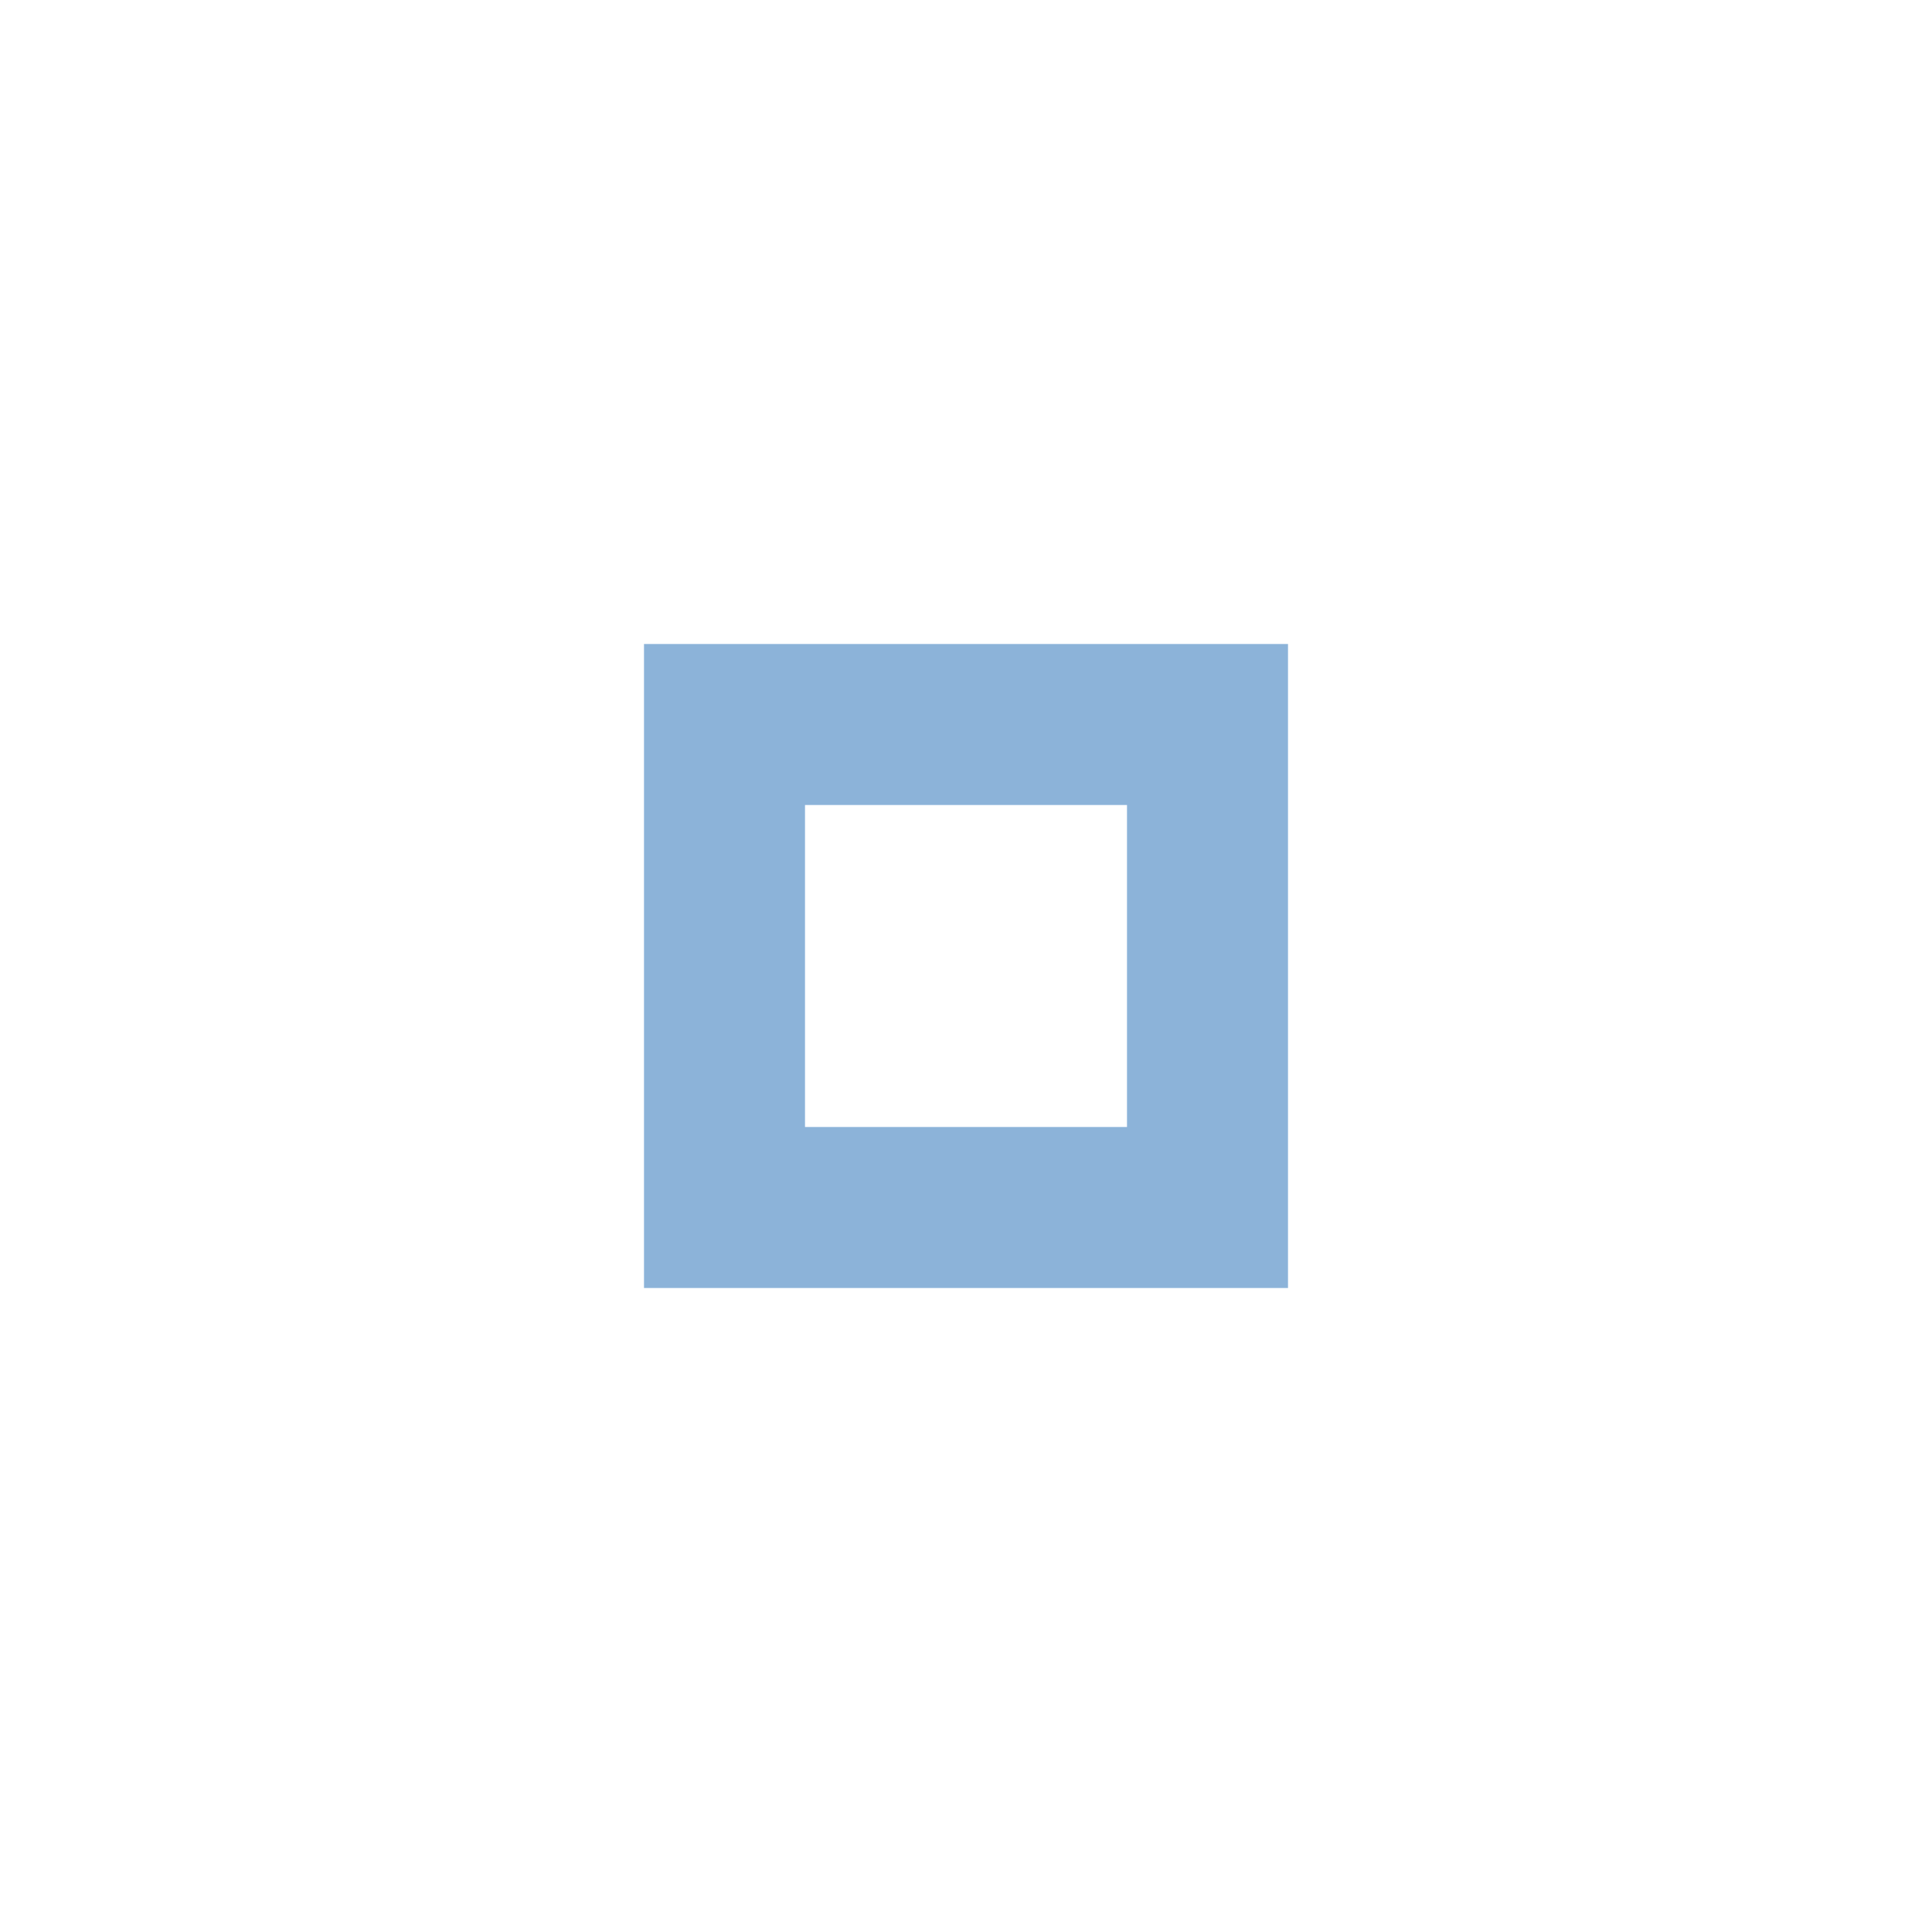
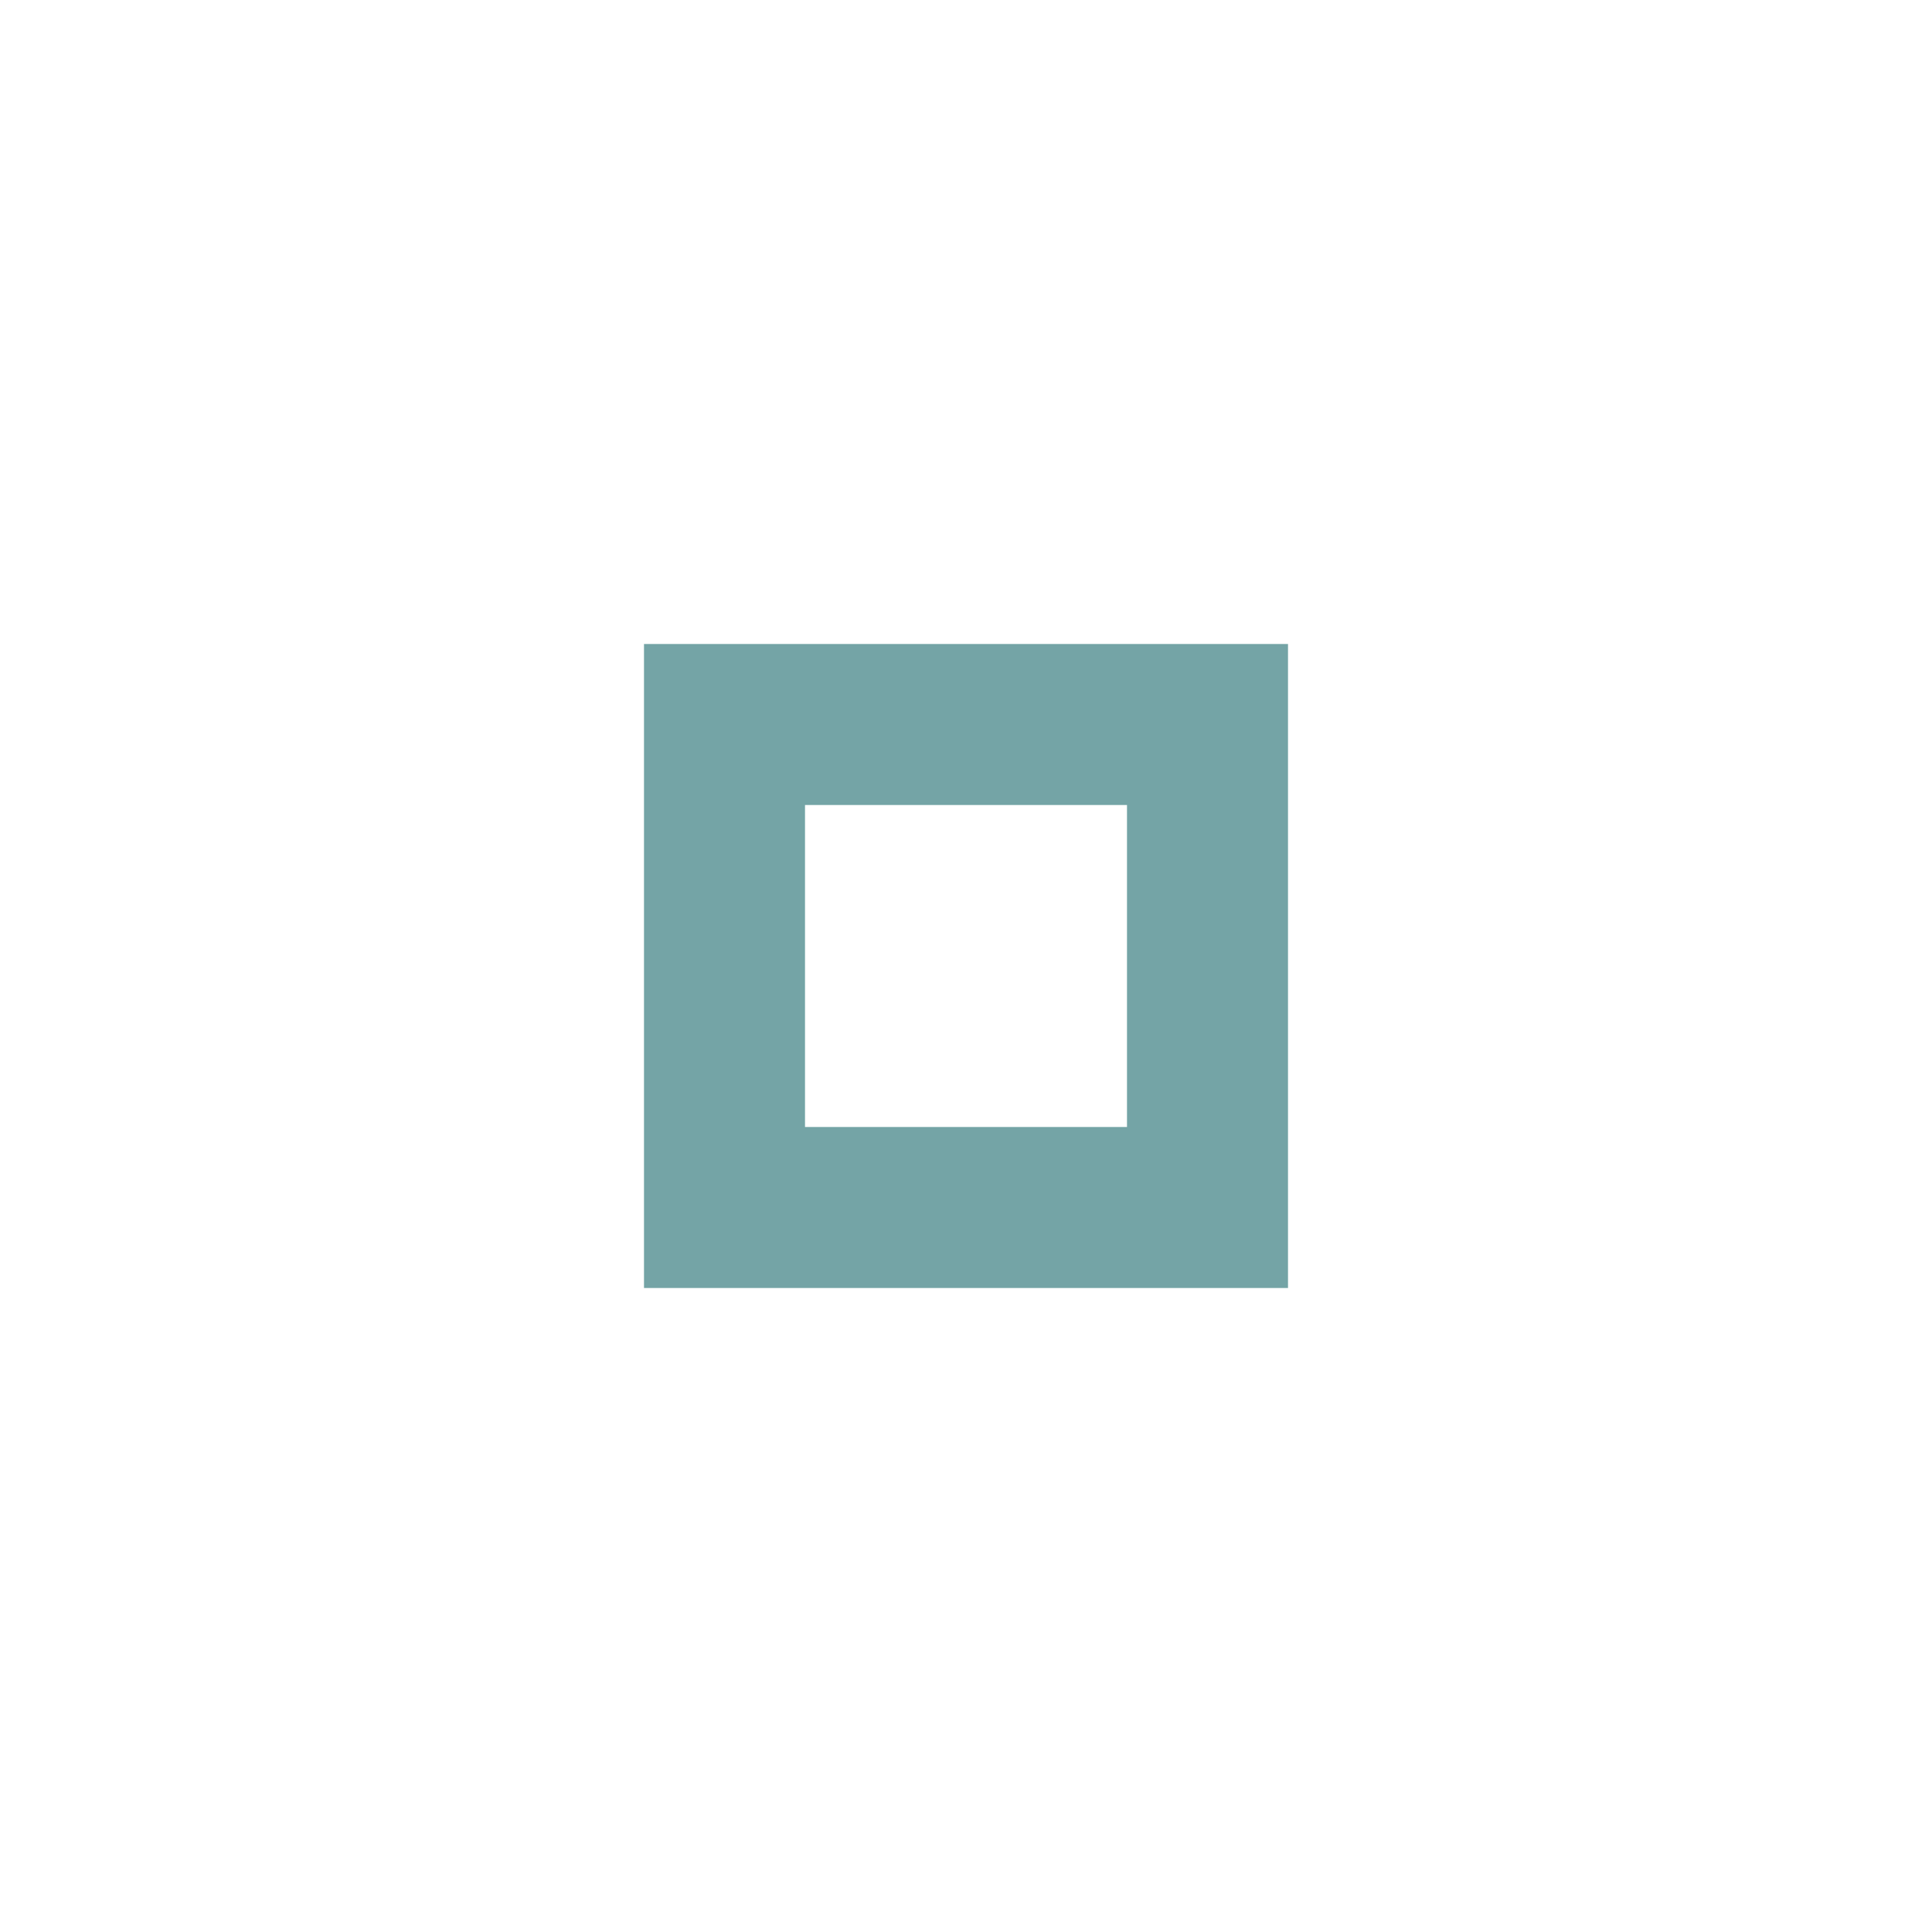
<svg xmlns="http://www.w3.org/2000/svg" version="1.1" x="0px" y="0px" width="24px" height="24px" viewBox="0 0 24 24" xml:space="preserve">
-   <path fill="#6699cc" opacity="0.75" d="M14,14h-4v-4h4V14z M16,8H8v8h8V8z" />
+   <path fill="#458588" opacity="0.75" d="M14,14h-4v-4h4V14z M16,8H8v8h8V8z" />
</svg>
